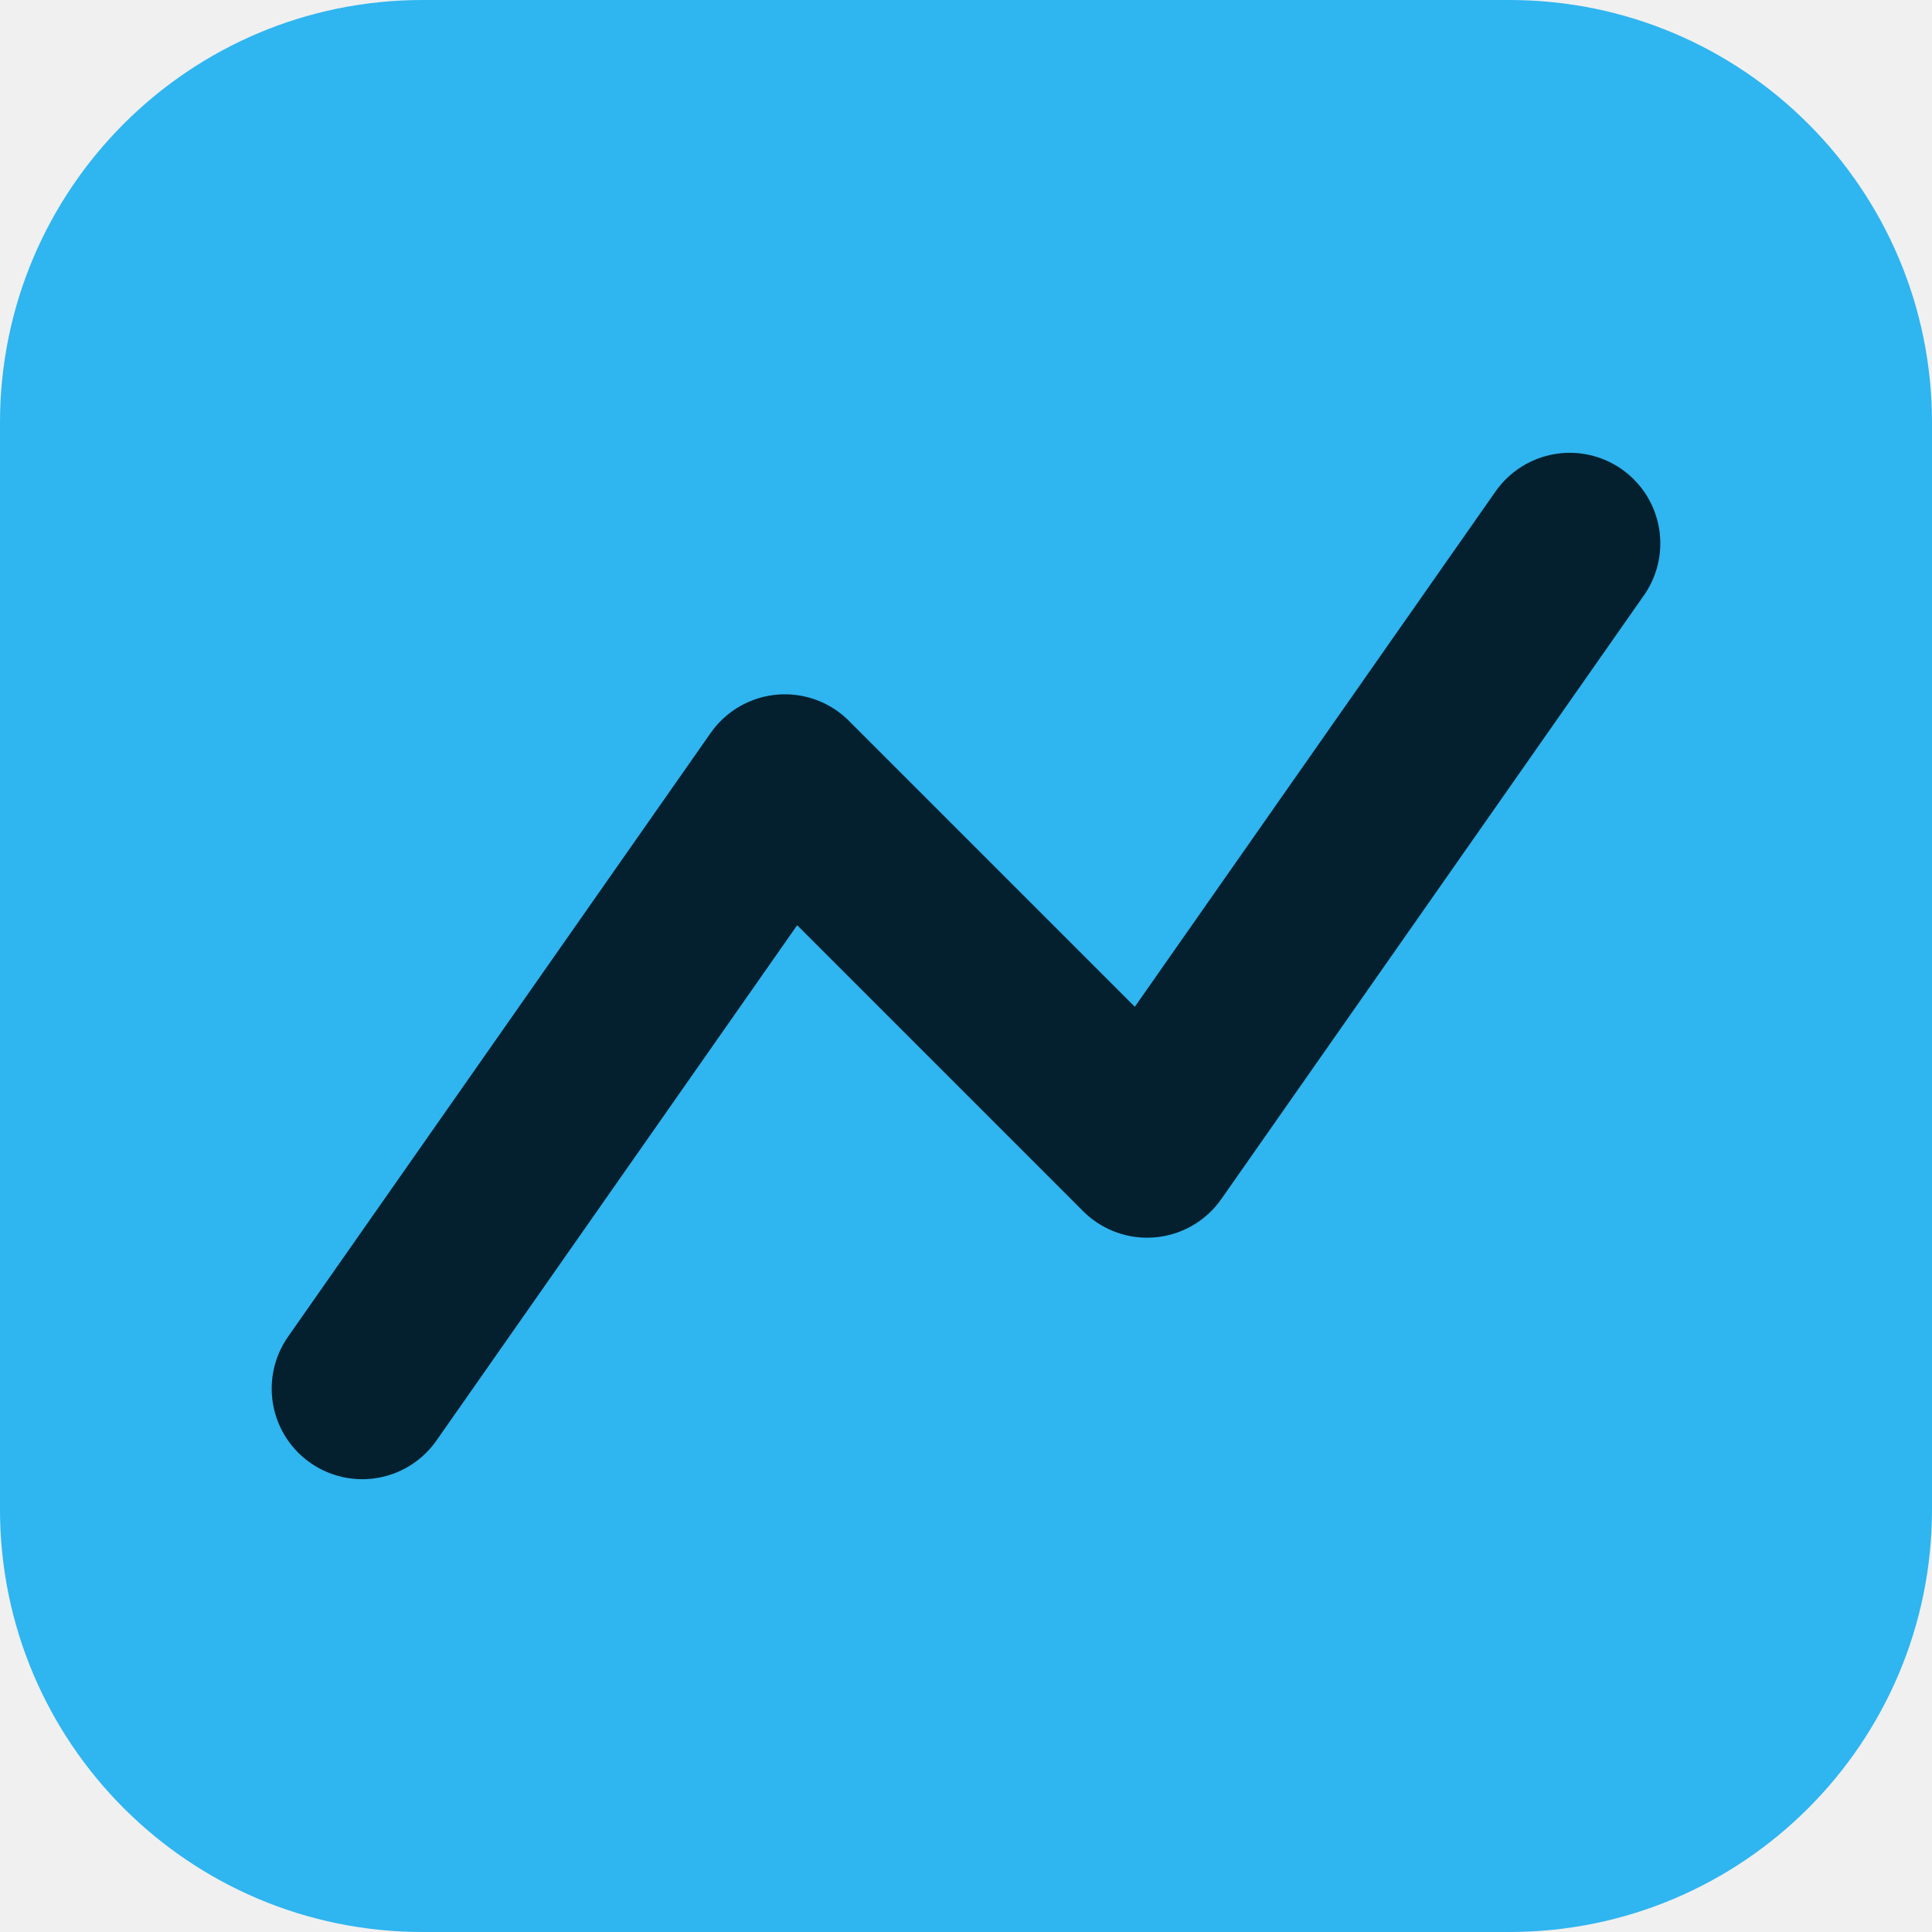
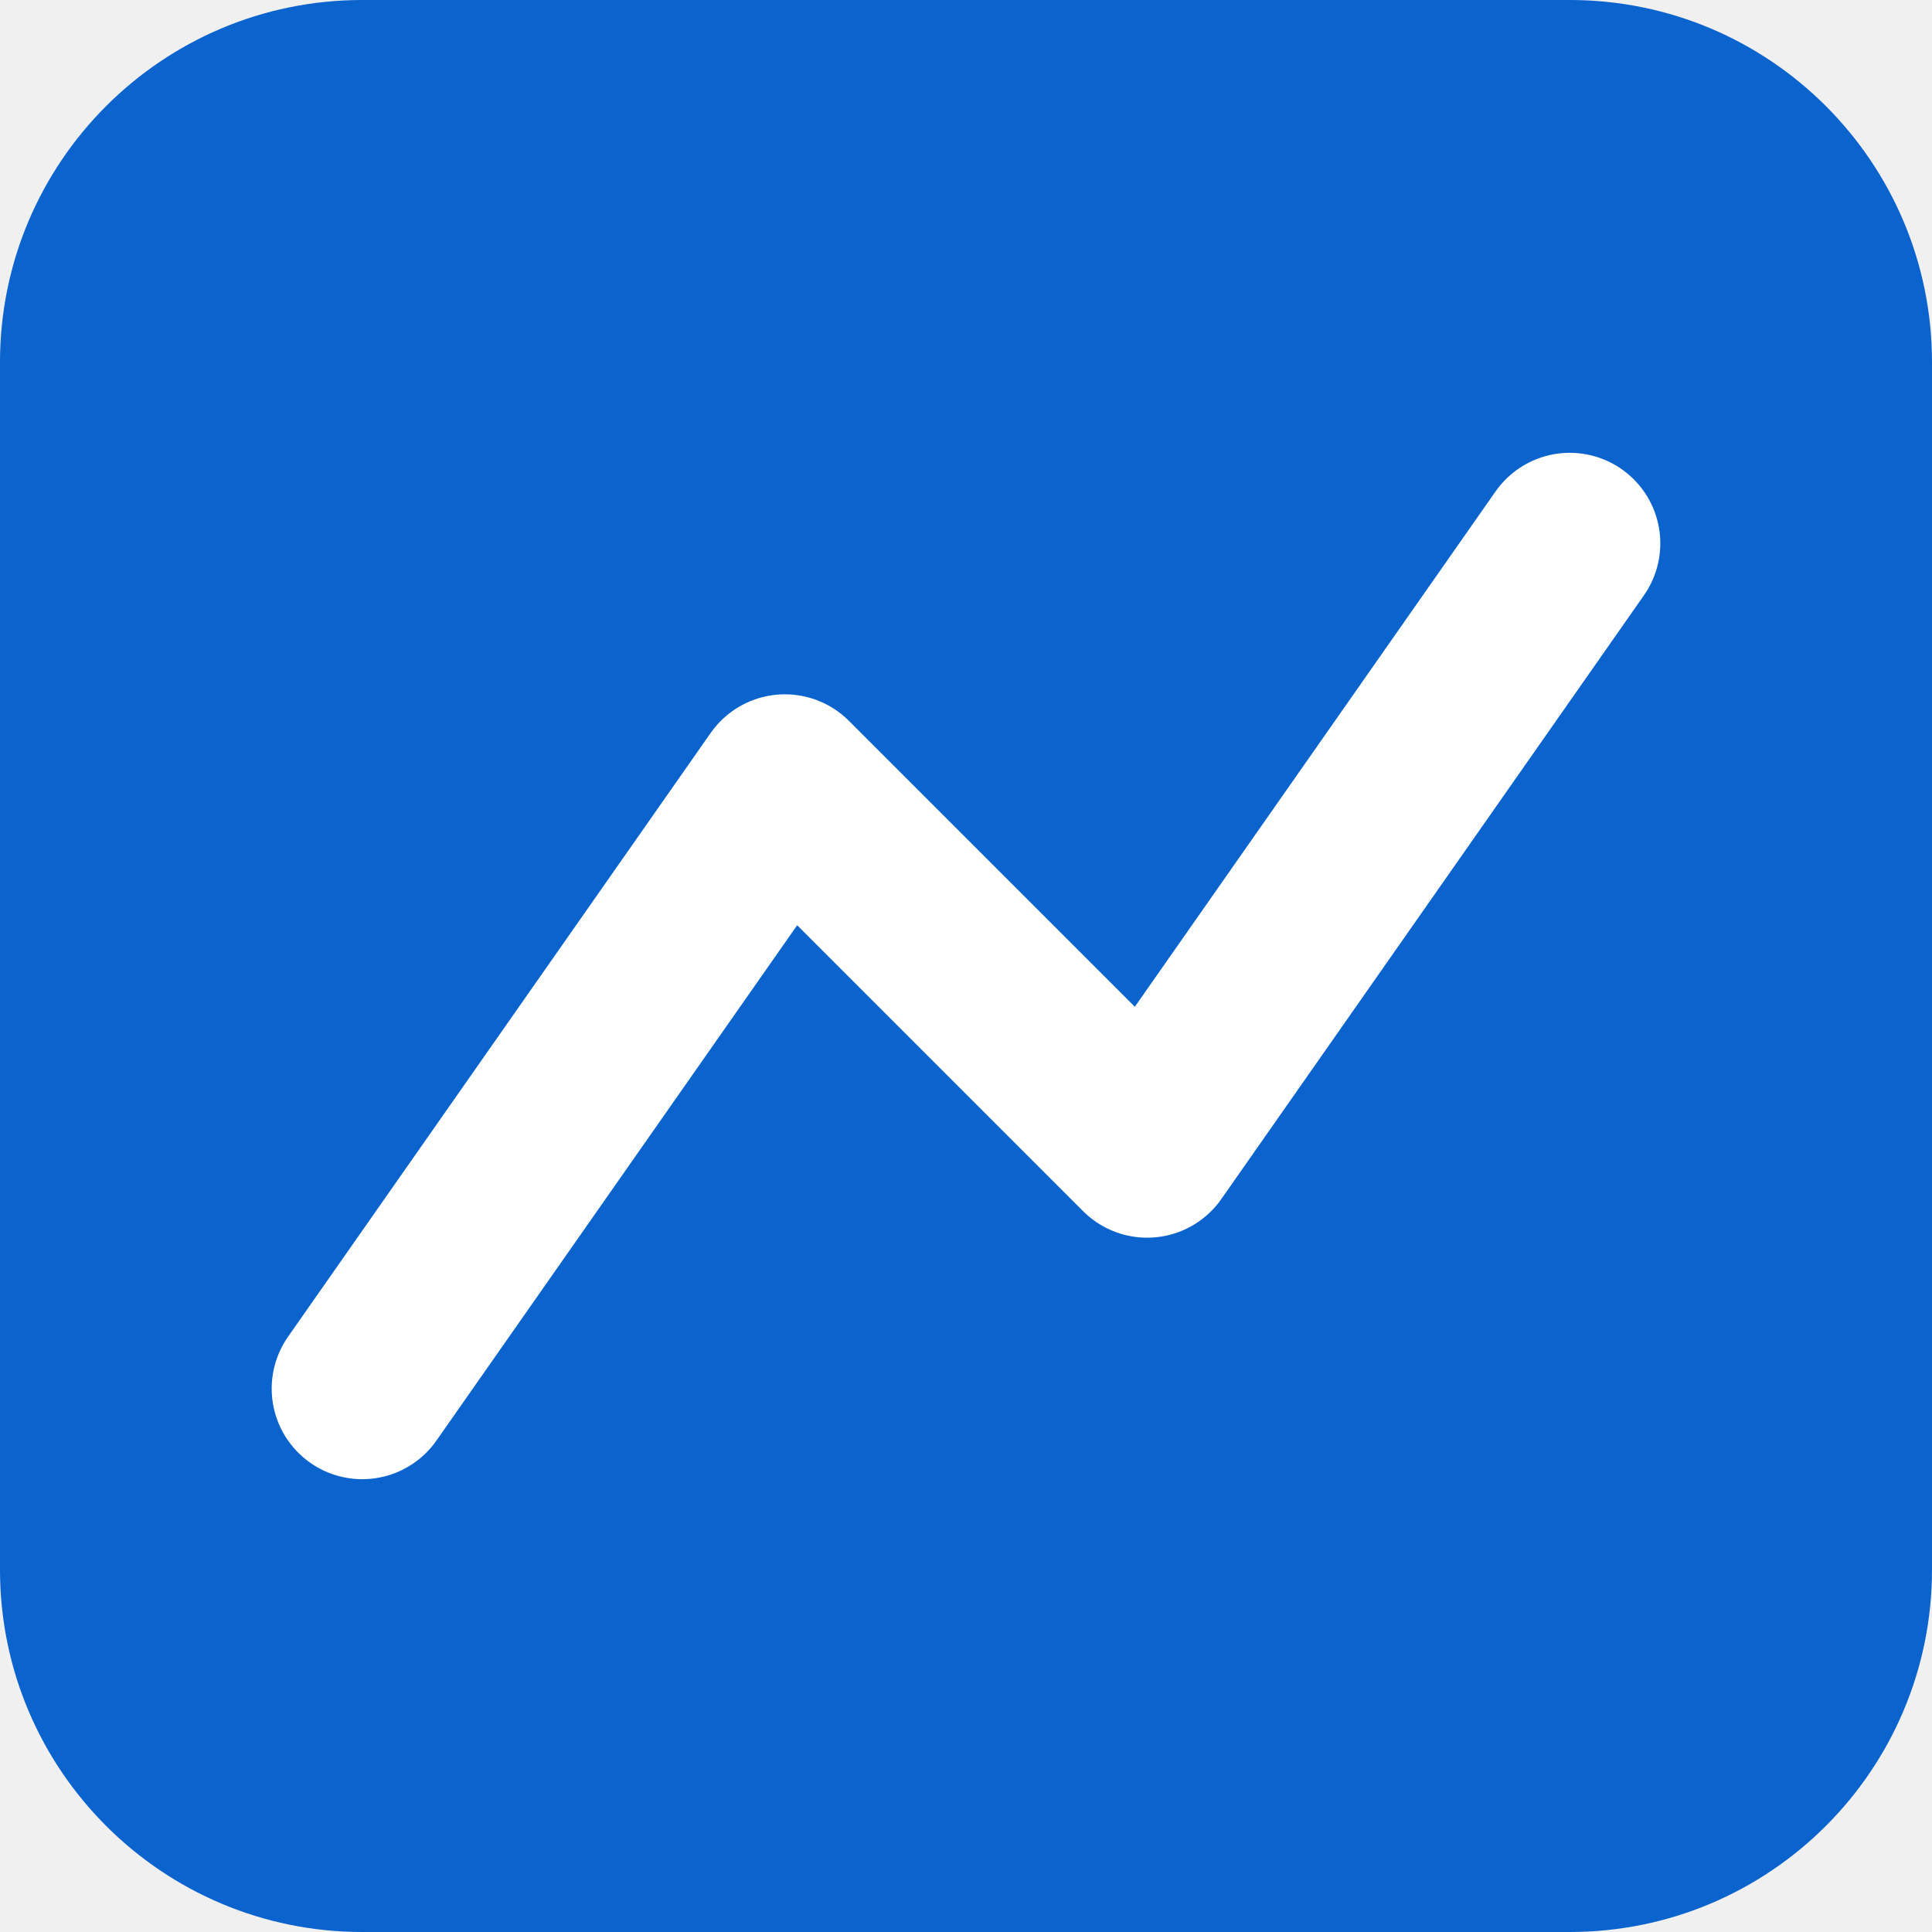
<svg xmlns="http://www.w3.org/2000/svg" viewBox="0 0 32 32">
-   <rect width="32" height="32" rx="7" fill="#2fb5f0" />
-   <path d="M6 23 13 13l6 6 7-10" fill="none" stroke="#04202e" stroke-width="3" stroke-linecap="round" stroke-linejoin="round" />
+   <rect width="32" height="32" rx="6" fill="#0b63ce" />
+   <path d="M6 23 13 13l6 6 7-10" fill="none" stroke="#fff" stroke-width="3" stroke-linecap="round" stroke-linejoin="round" />
</svg>
